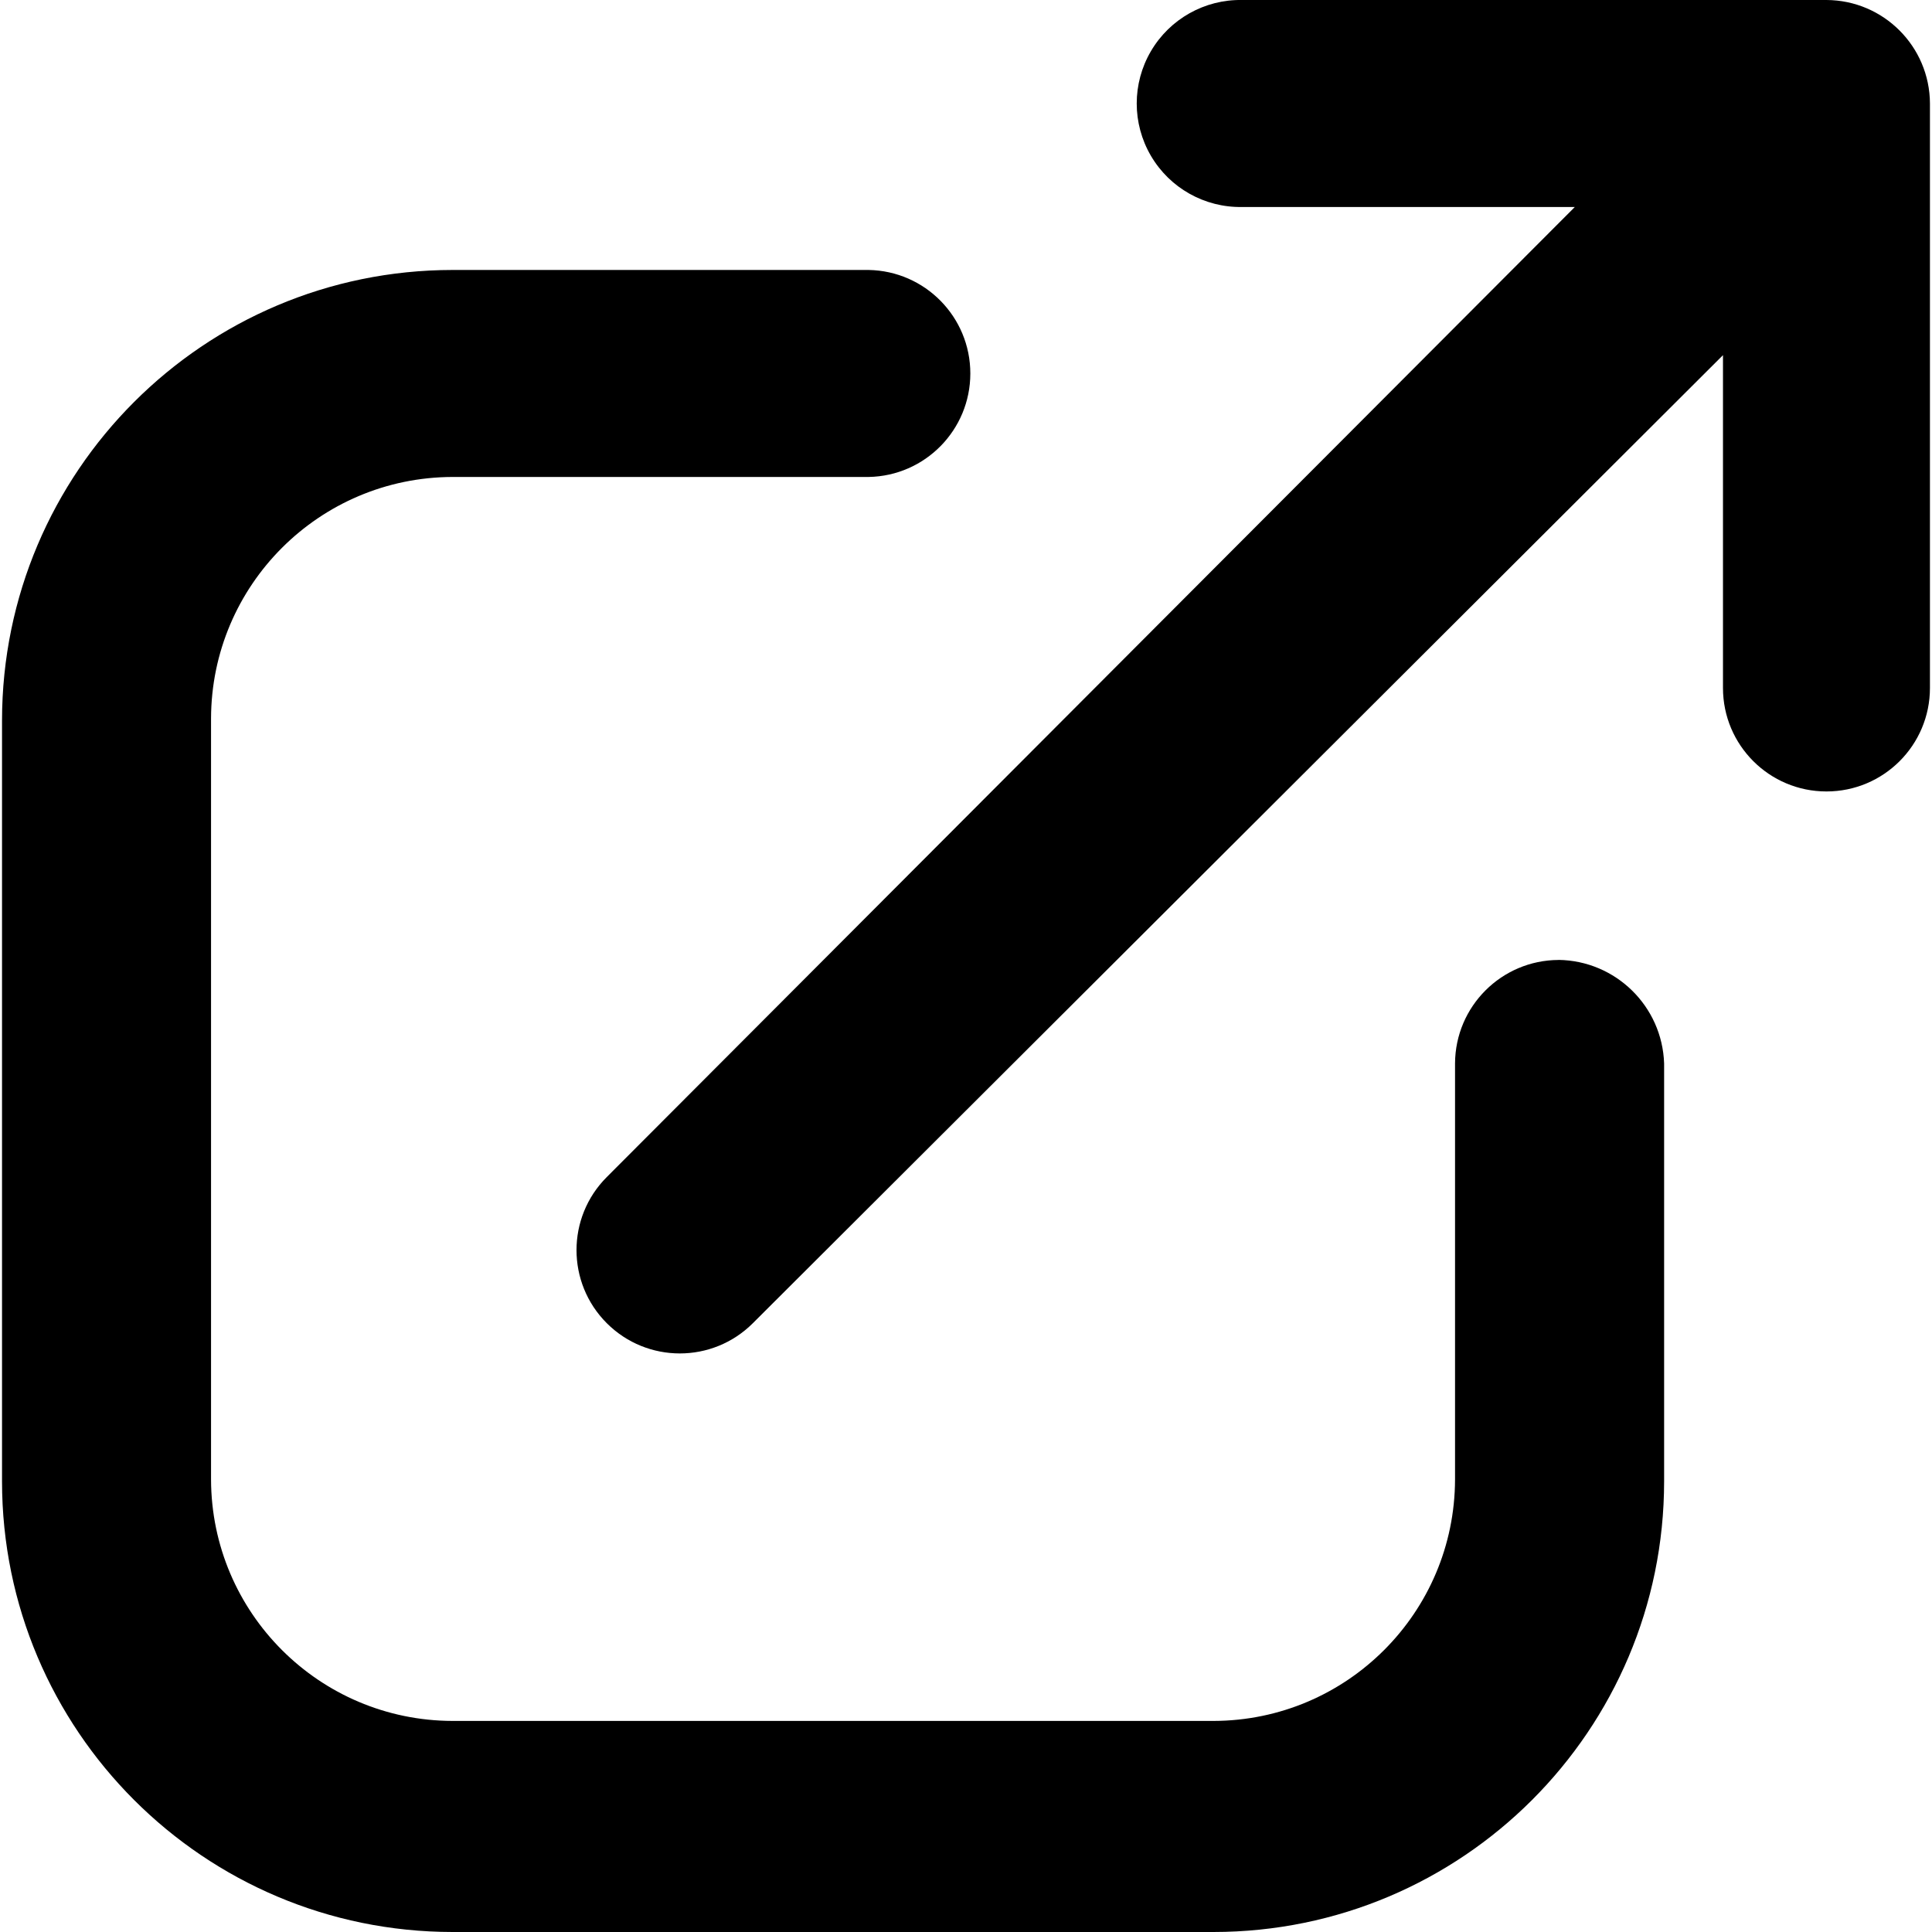
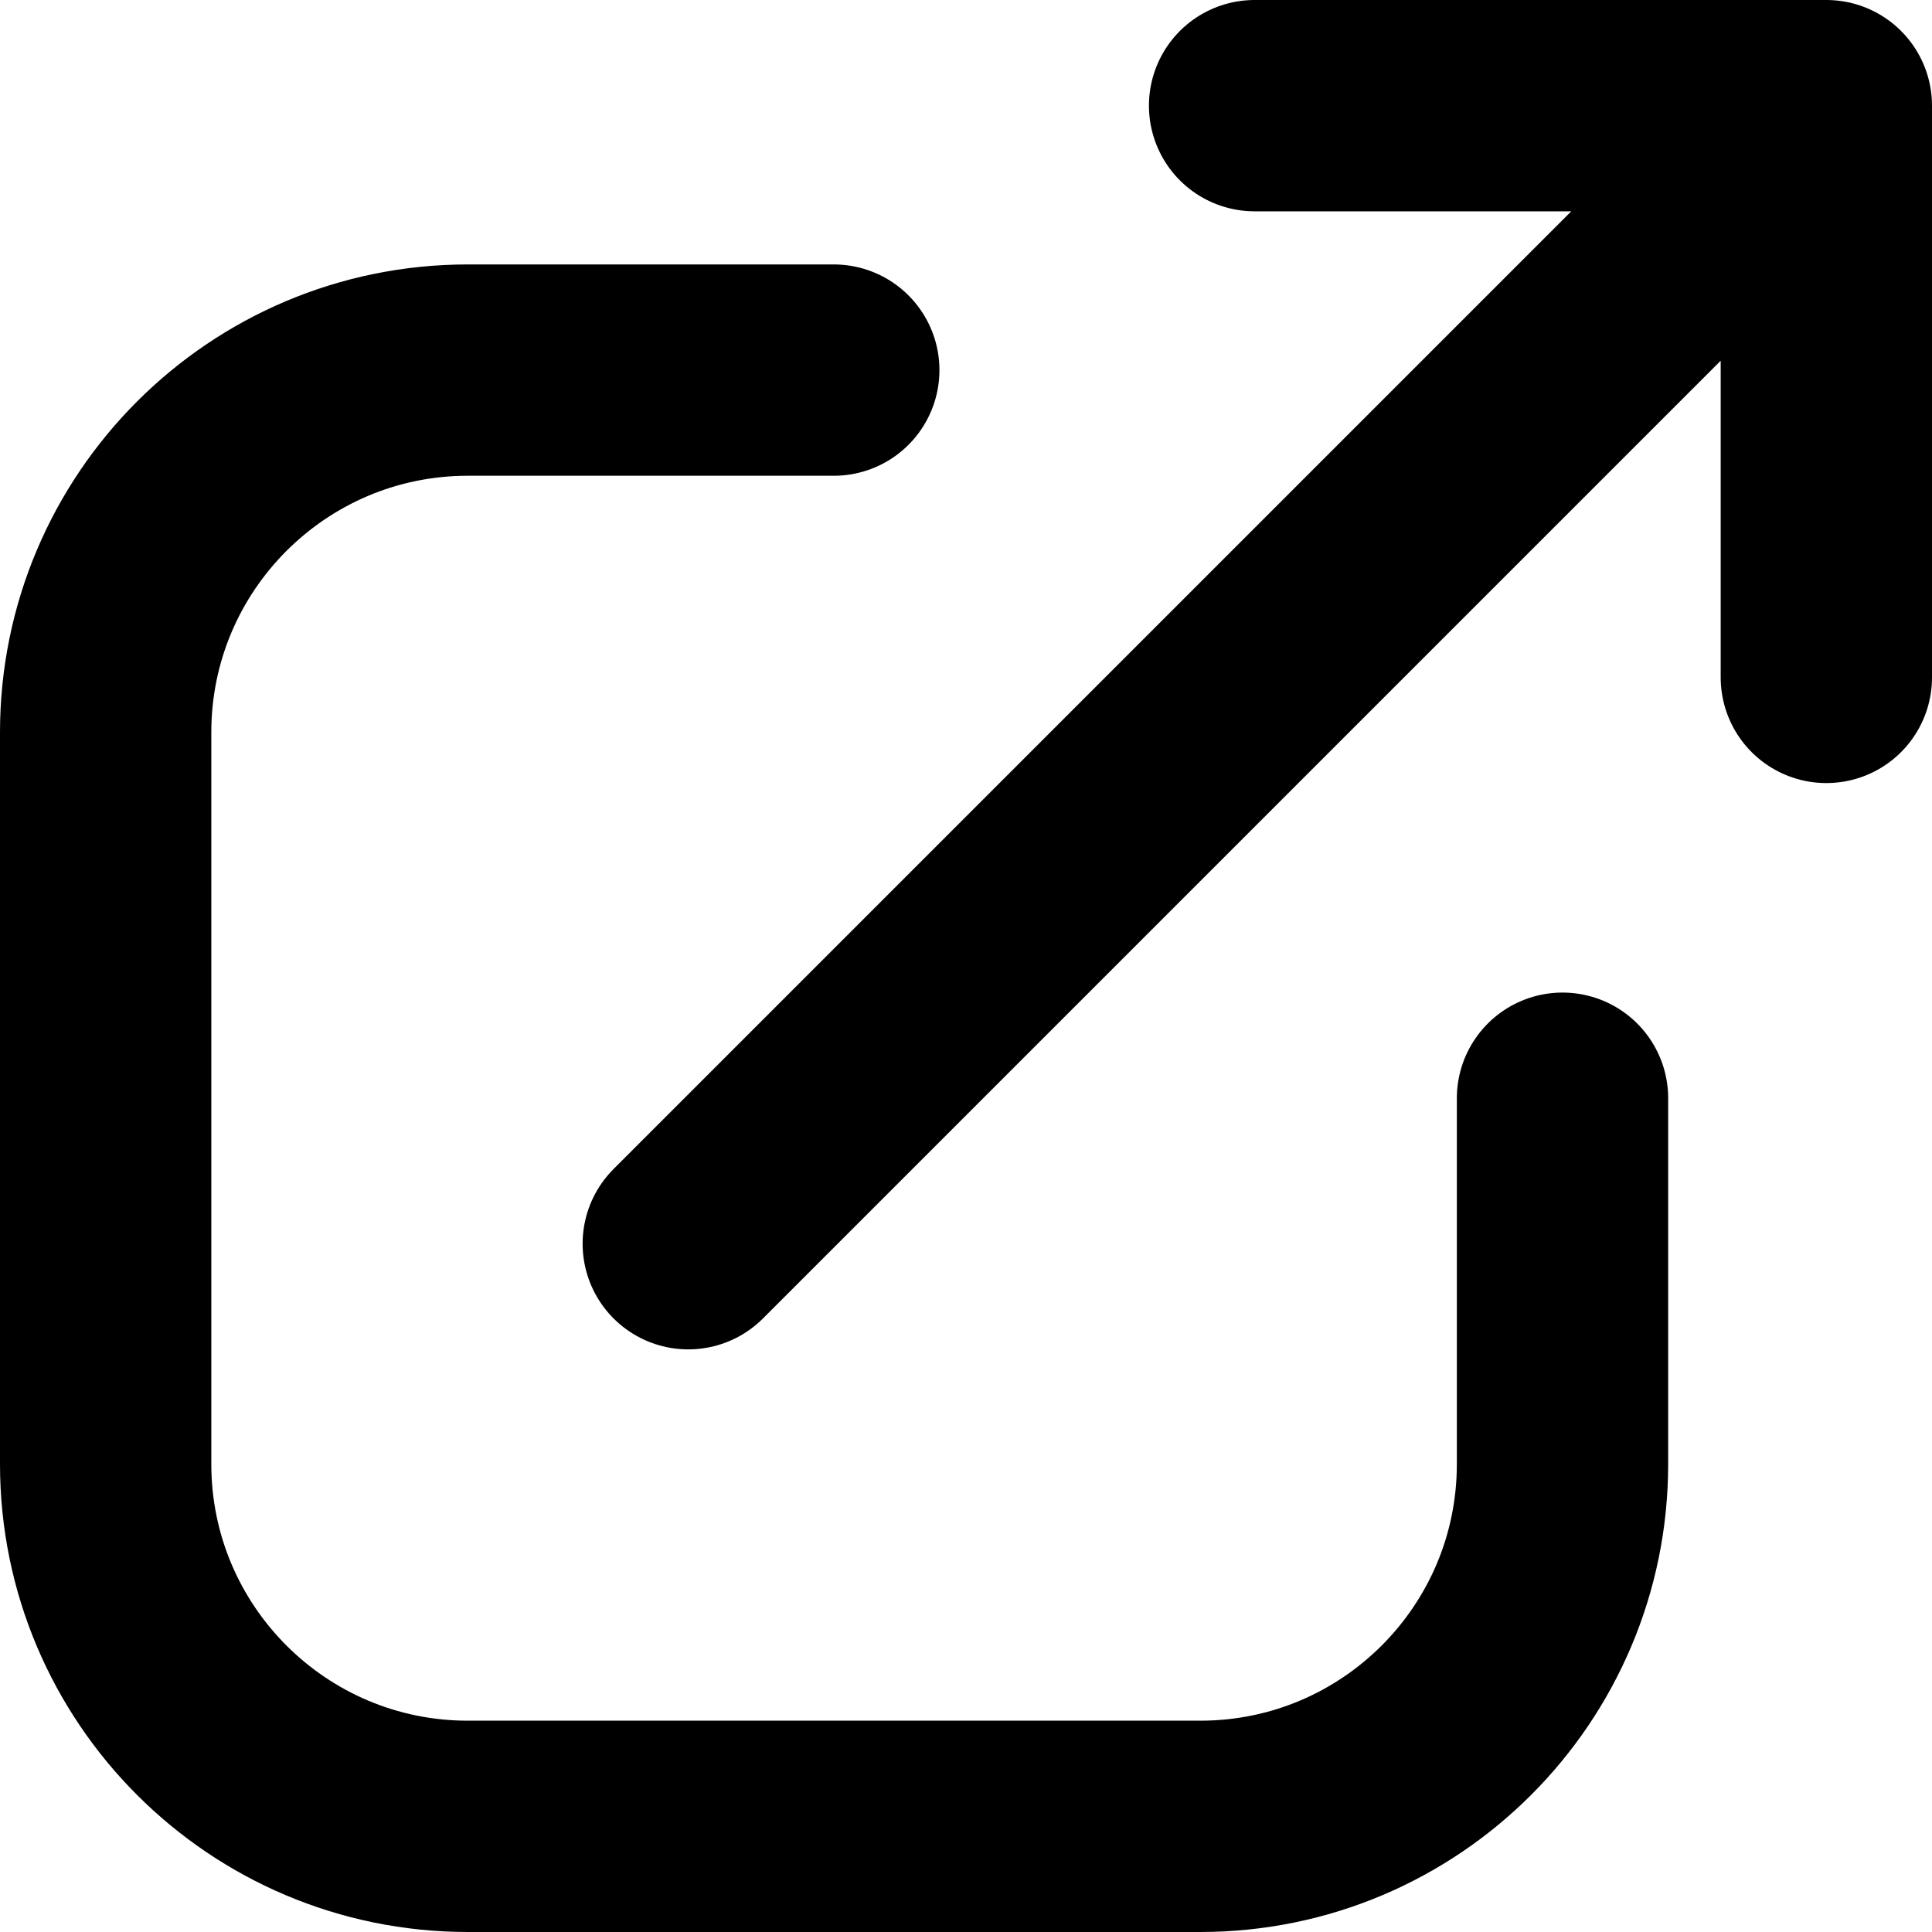
- <svg xmlns="http://www.w3.org/2000/svg" viewBox="0 0 64 64">
-   <path d="M60.5,0H41.143a3.429,3.429,0,1,0,0,6.857H52.168L20.1,38.992a3.422,3.422,0,1,0,4.84,4.84L57.076,11.765V22.79a3.428,3.428,0,1,0,6.856,0V3.429A3.443,3.443,0,0,0,60.5,0ZM51.63,31.8A3.443,3.443,0,0,0,48.2,35.227V49.008a8.019,8.019,0,0,1-8,8H14.991a8.019,8.019,0,0,1-8-8V23.8a8.019,8.019,0,0,1,8-8H28.773a3.429,3.429,0,0,0,0-6.857H14.991A14.934,14.934,0,0,0,.067,23.866v25.21A14.934,14.934,0,0,0,14.991,64H40.2A14.934,14.934,0,0,0,55.126,49.076V35.227a3.548,3.548,0,0,0-3.5-3.429Z" />
+ <svg xmlns="http://www.w3.org/2000/svg" viewBox="0 0 32 32">
+   <path d="M25.88,18.19v6.06a6,6,0,0,1-6,6H7.75a6,6,0,0,1-6-6V12.13a6,6,0,0,1,6-6h6.06m16.44,5.09V1.75H20.78M11.4,20.6,30.25,1.75" fill="none" stroke="#000" stroke-linecap="round" stroke-linejoin="round" stroke-width="3.5" />
</svg>
